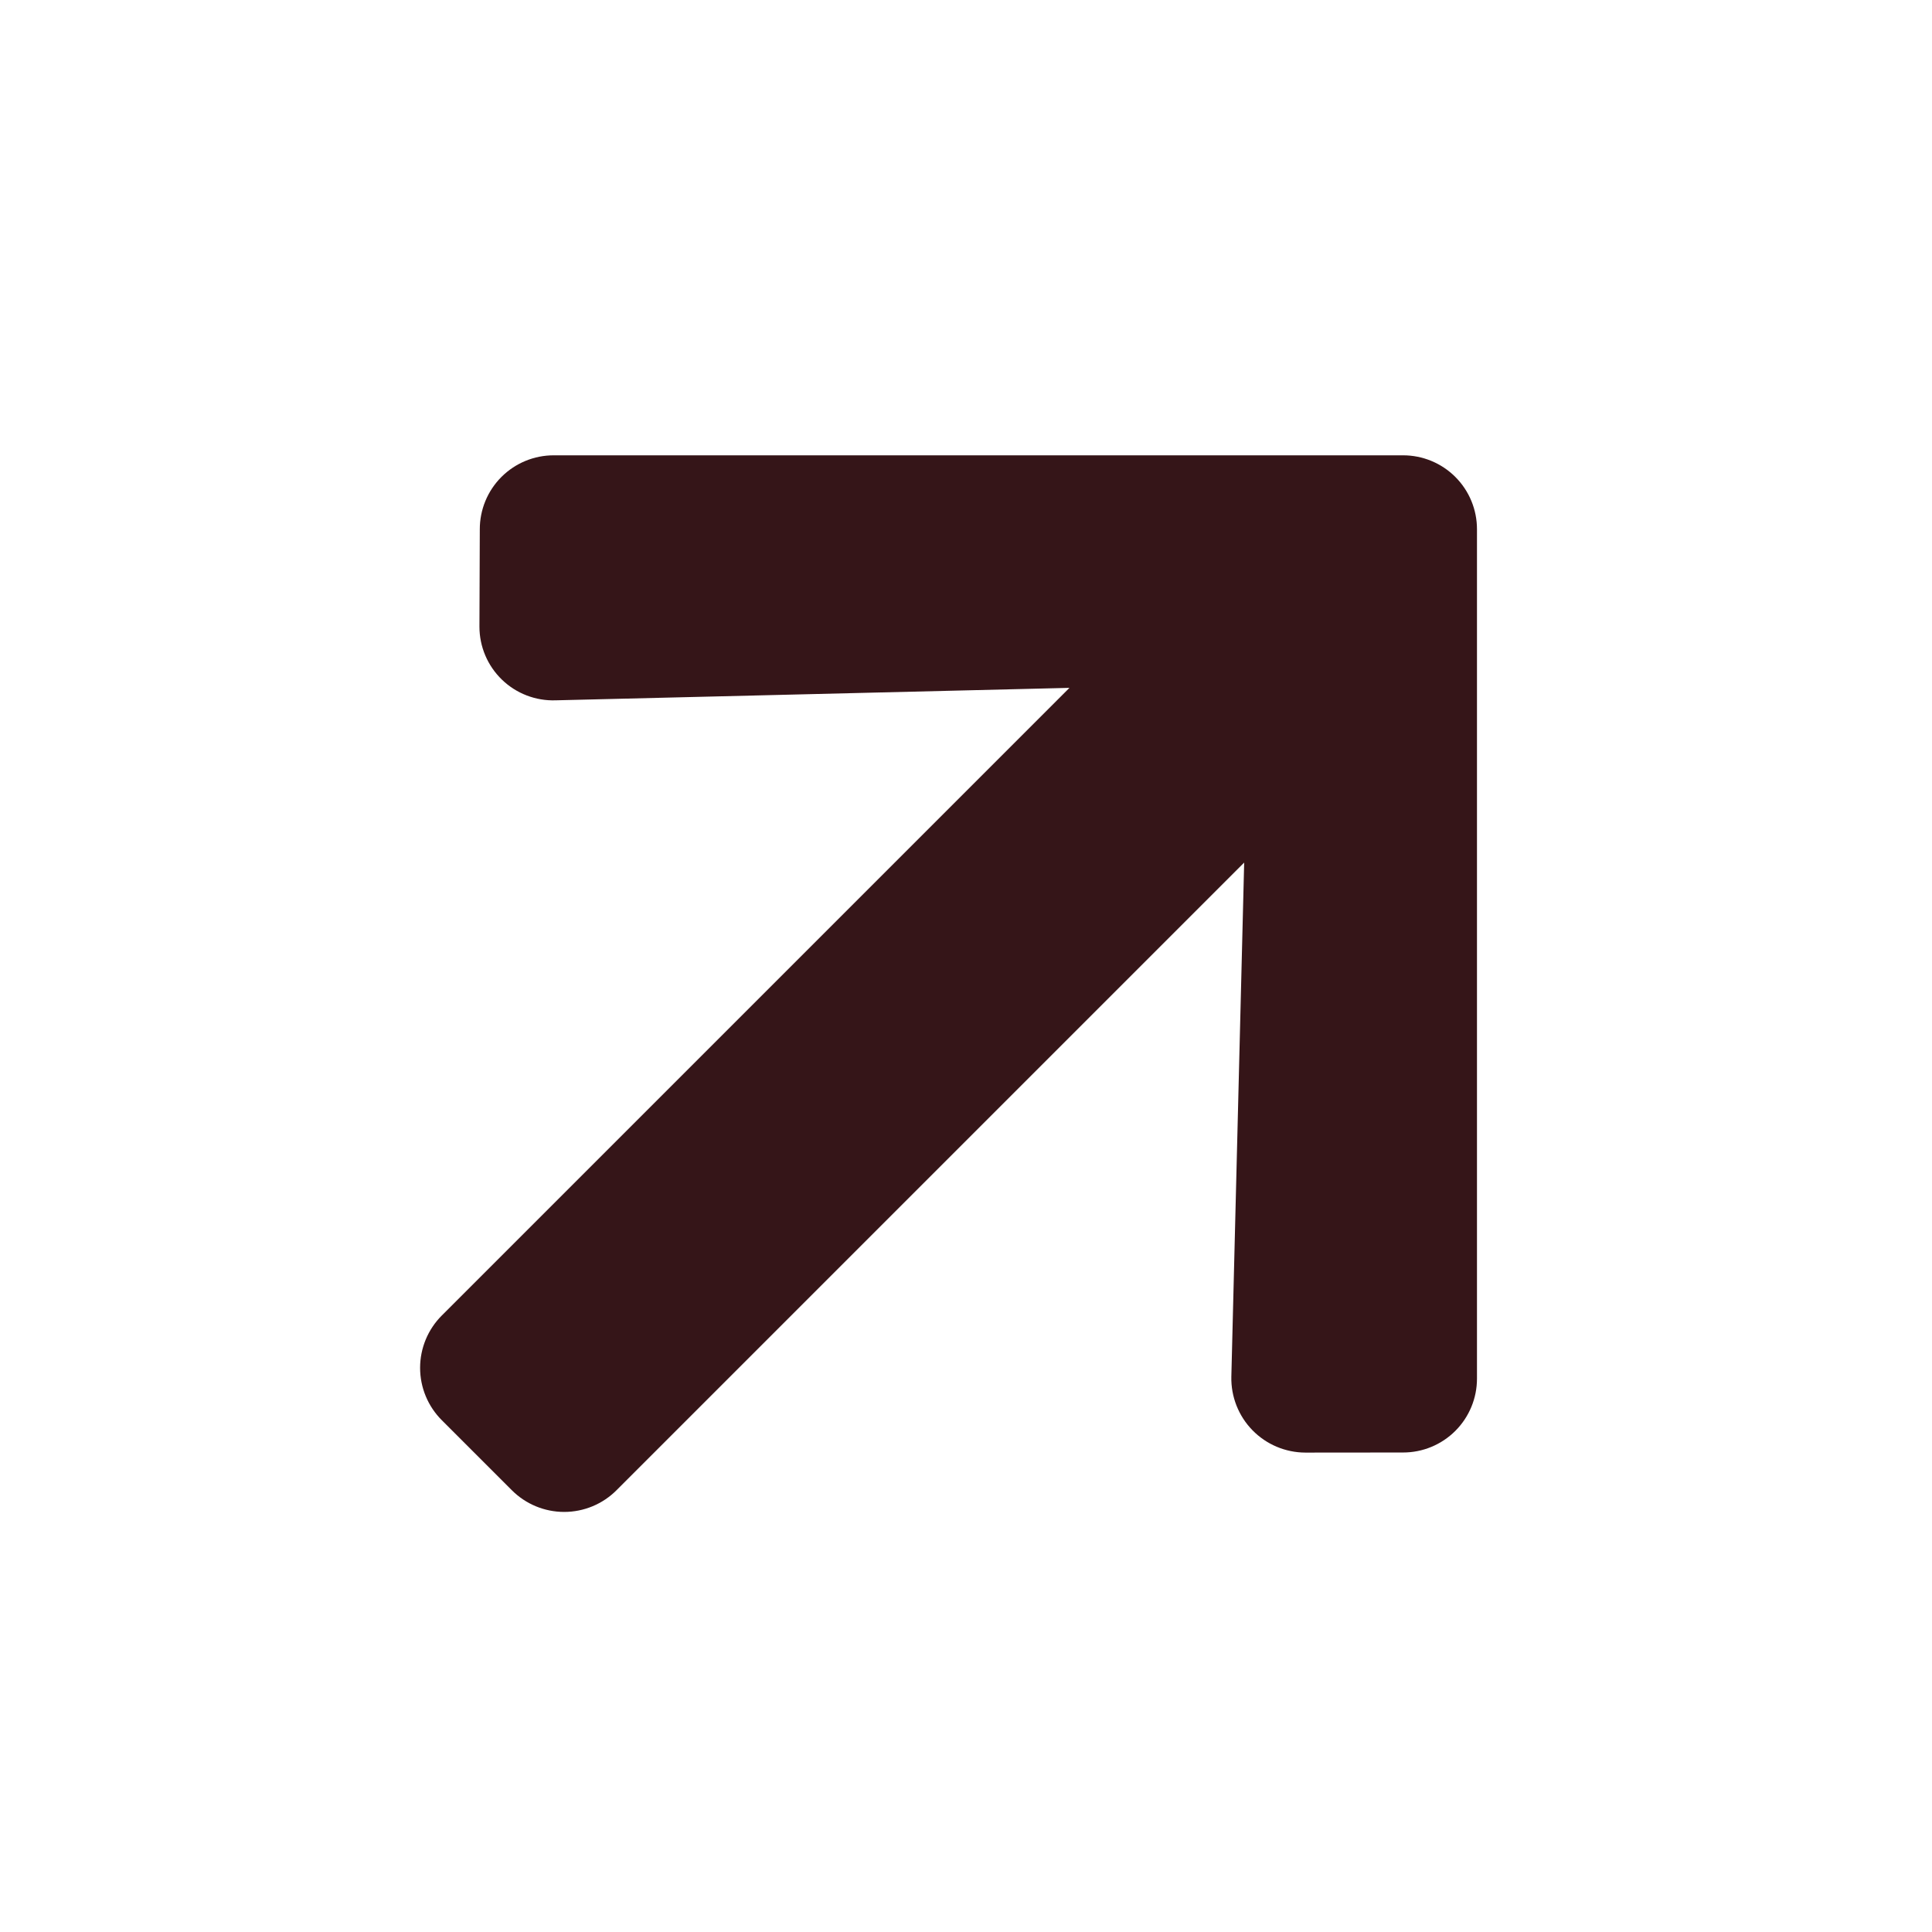
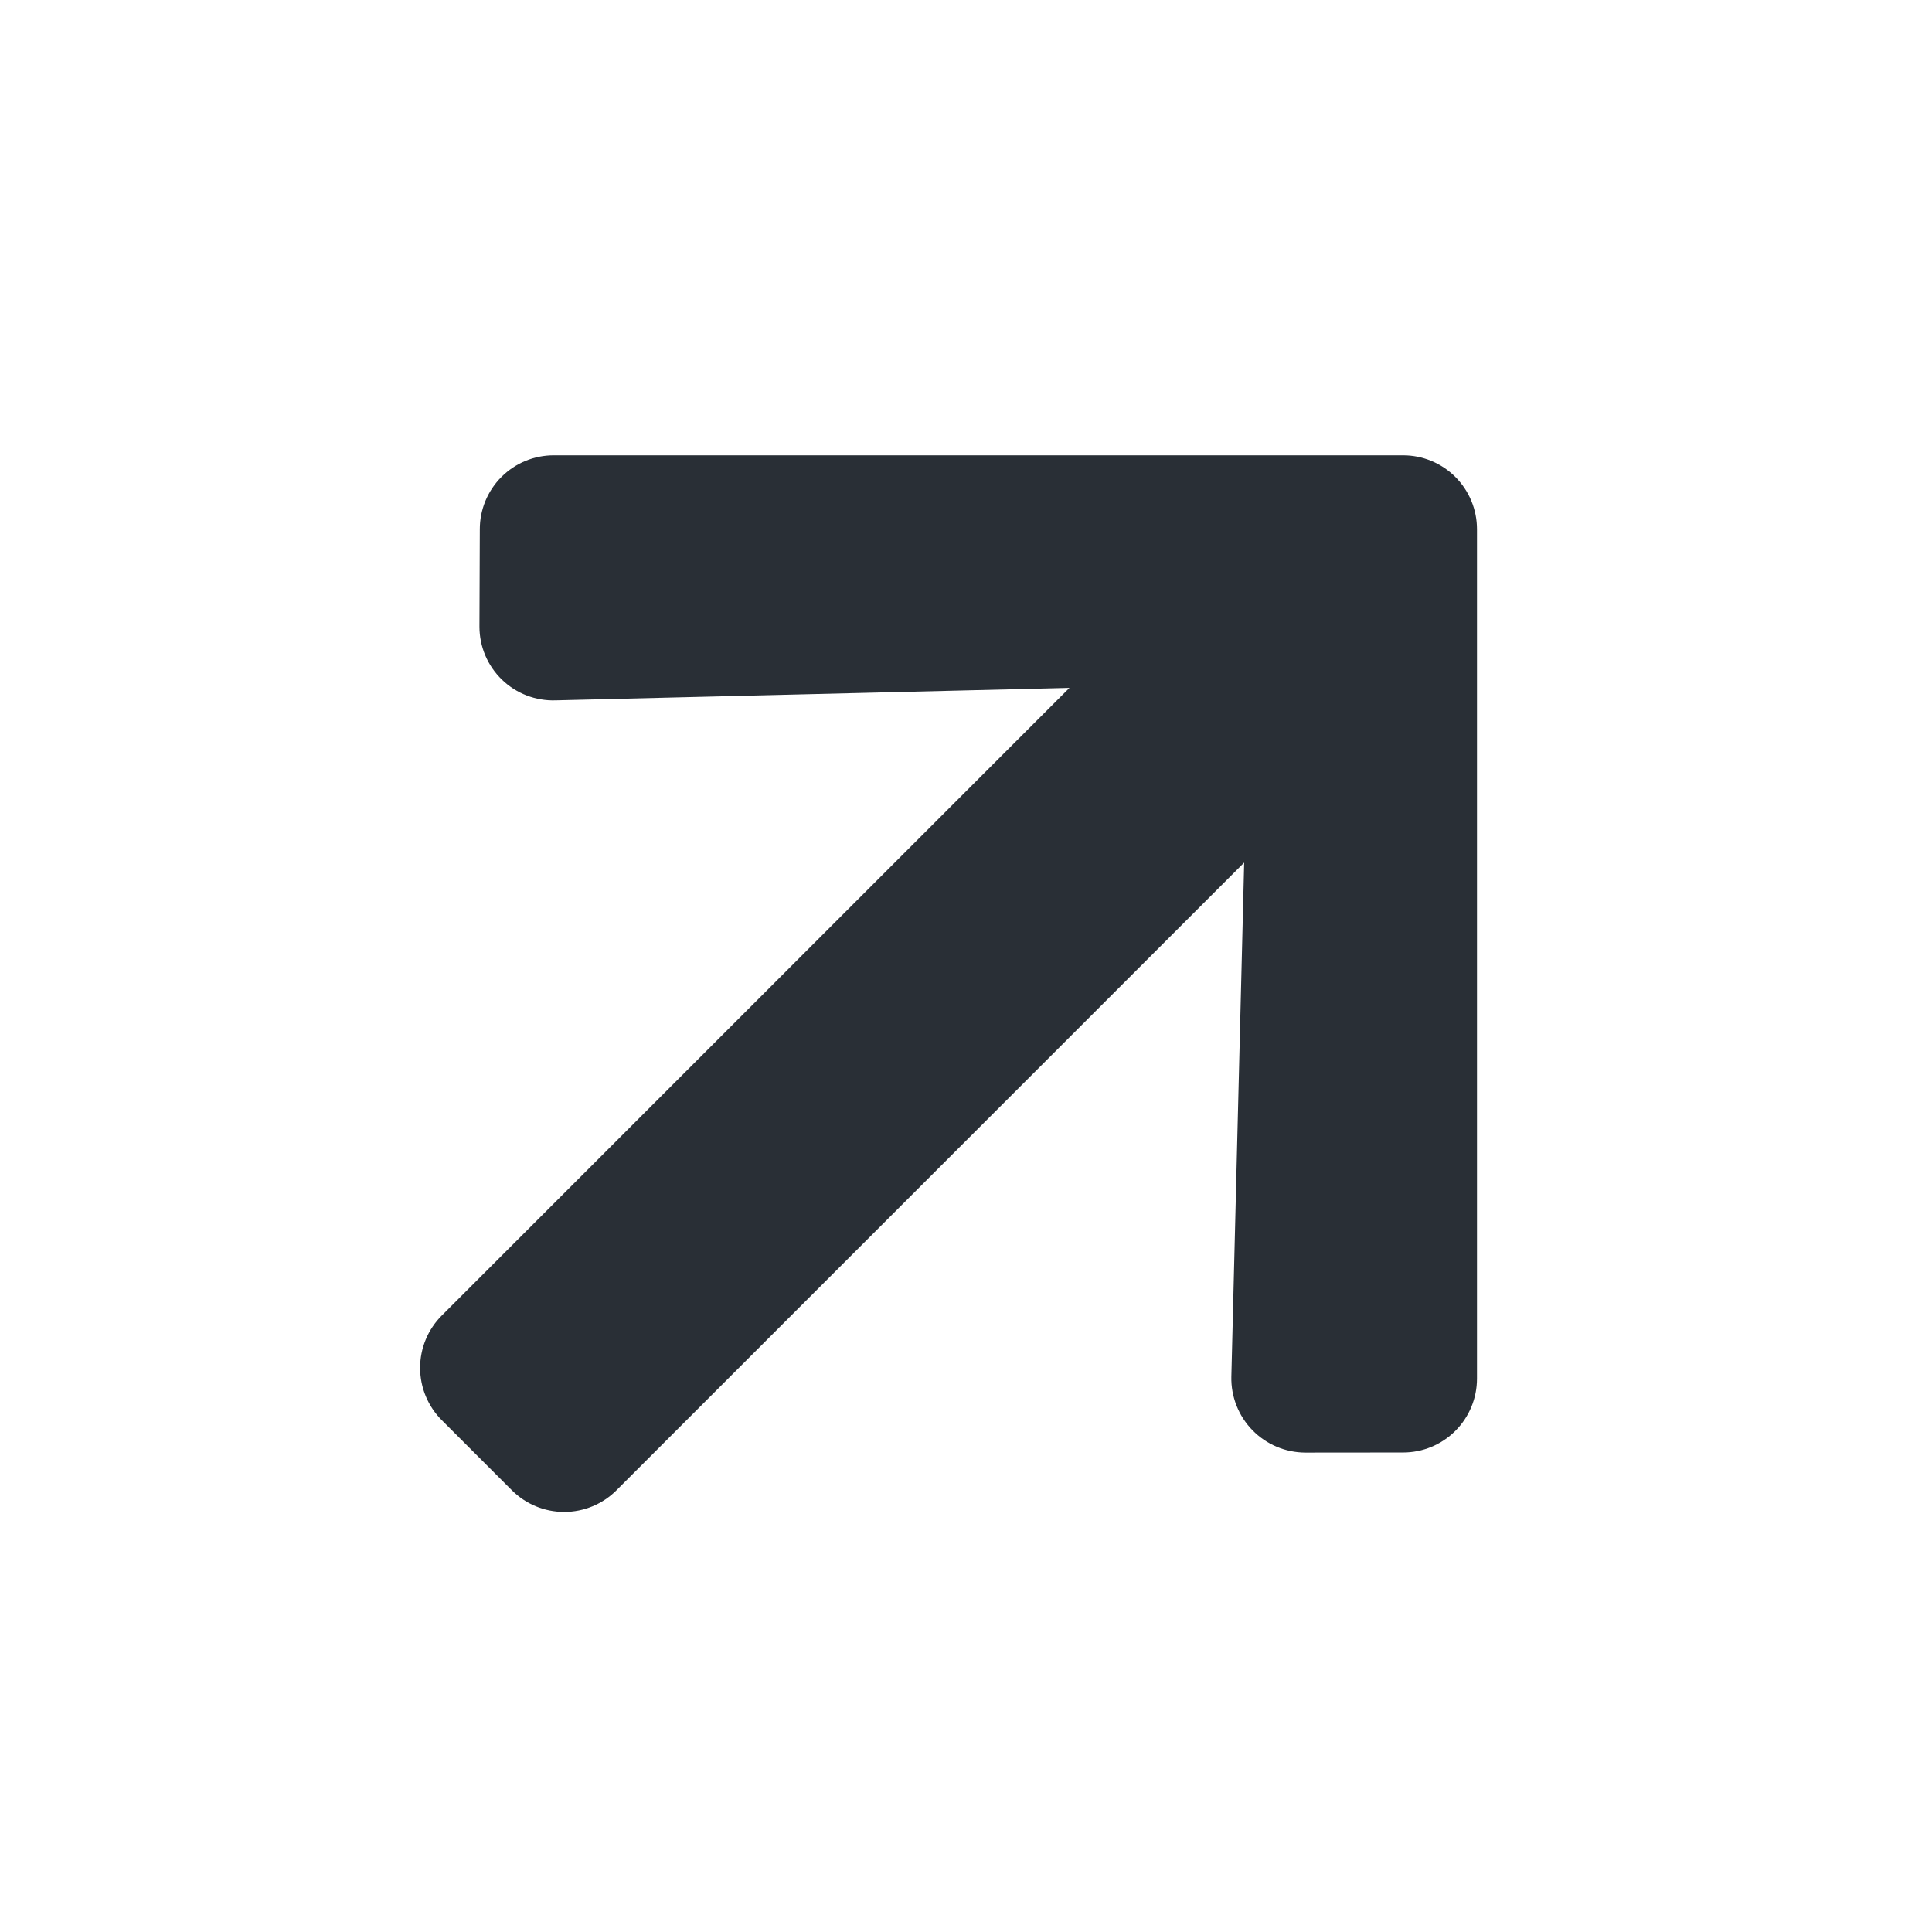
<svg xmlns="http://www.w3.org/2000/svg" width="15.122" height="15.122" viewBox="0 0 15.122 15.122">
-   <path id="Icon_awesome-arrow-right" data-name="Icon awesome-arrow-right" d="M4.6.707,5.141.17a.578.578,0,0,1,.819,0l4.7,4.7a.578.578,0,0,1,0,.819l-4.7,4.7a.578.578,0,0,1-.819,0L4.6,9.849a.581.581,0,0,1,.01-.829L7.527,6.245H.58A.579.579,0,0,1,0,5.665V4.891a.579.579,0,0,1,.58-.58H7.527L4.614,1.536A.577.577,0,0,1,4.6.707Z" transform="translate(0 7.658) rotate(-45)" fill="#351518" />
+   <path id="Icon_awesome-arrow-right" data-name="Icon awesome-arrow-right" d="M4.6.707,5.141.17a.578.578,0,0,1,.819,0l4.7,4.7a.578.578,0,0,1,0,.819l-4.7,4.7a.578.578,0,0,1-.819,0L4.6,9.849a.581.581,0,0,1,.01-.829L7.527,6.245H.58A.579.579,0,0,1,0,5.665V4.891a.579.579,0,0,1,.58-.58H7.527L4.614,1.536A.577.577,0,0,1,4.6.707Z" transform="translate(0 7.658) rotate(-45)" fill="#292F36" />
</svg>
